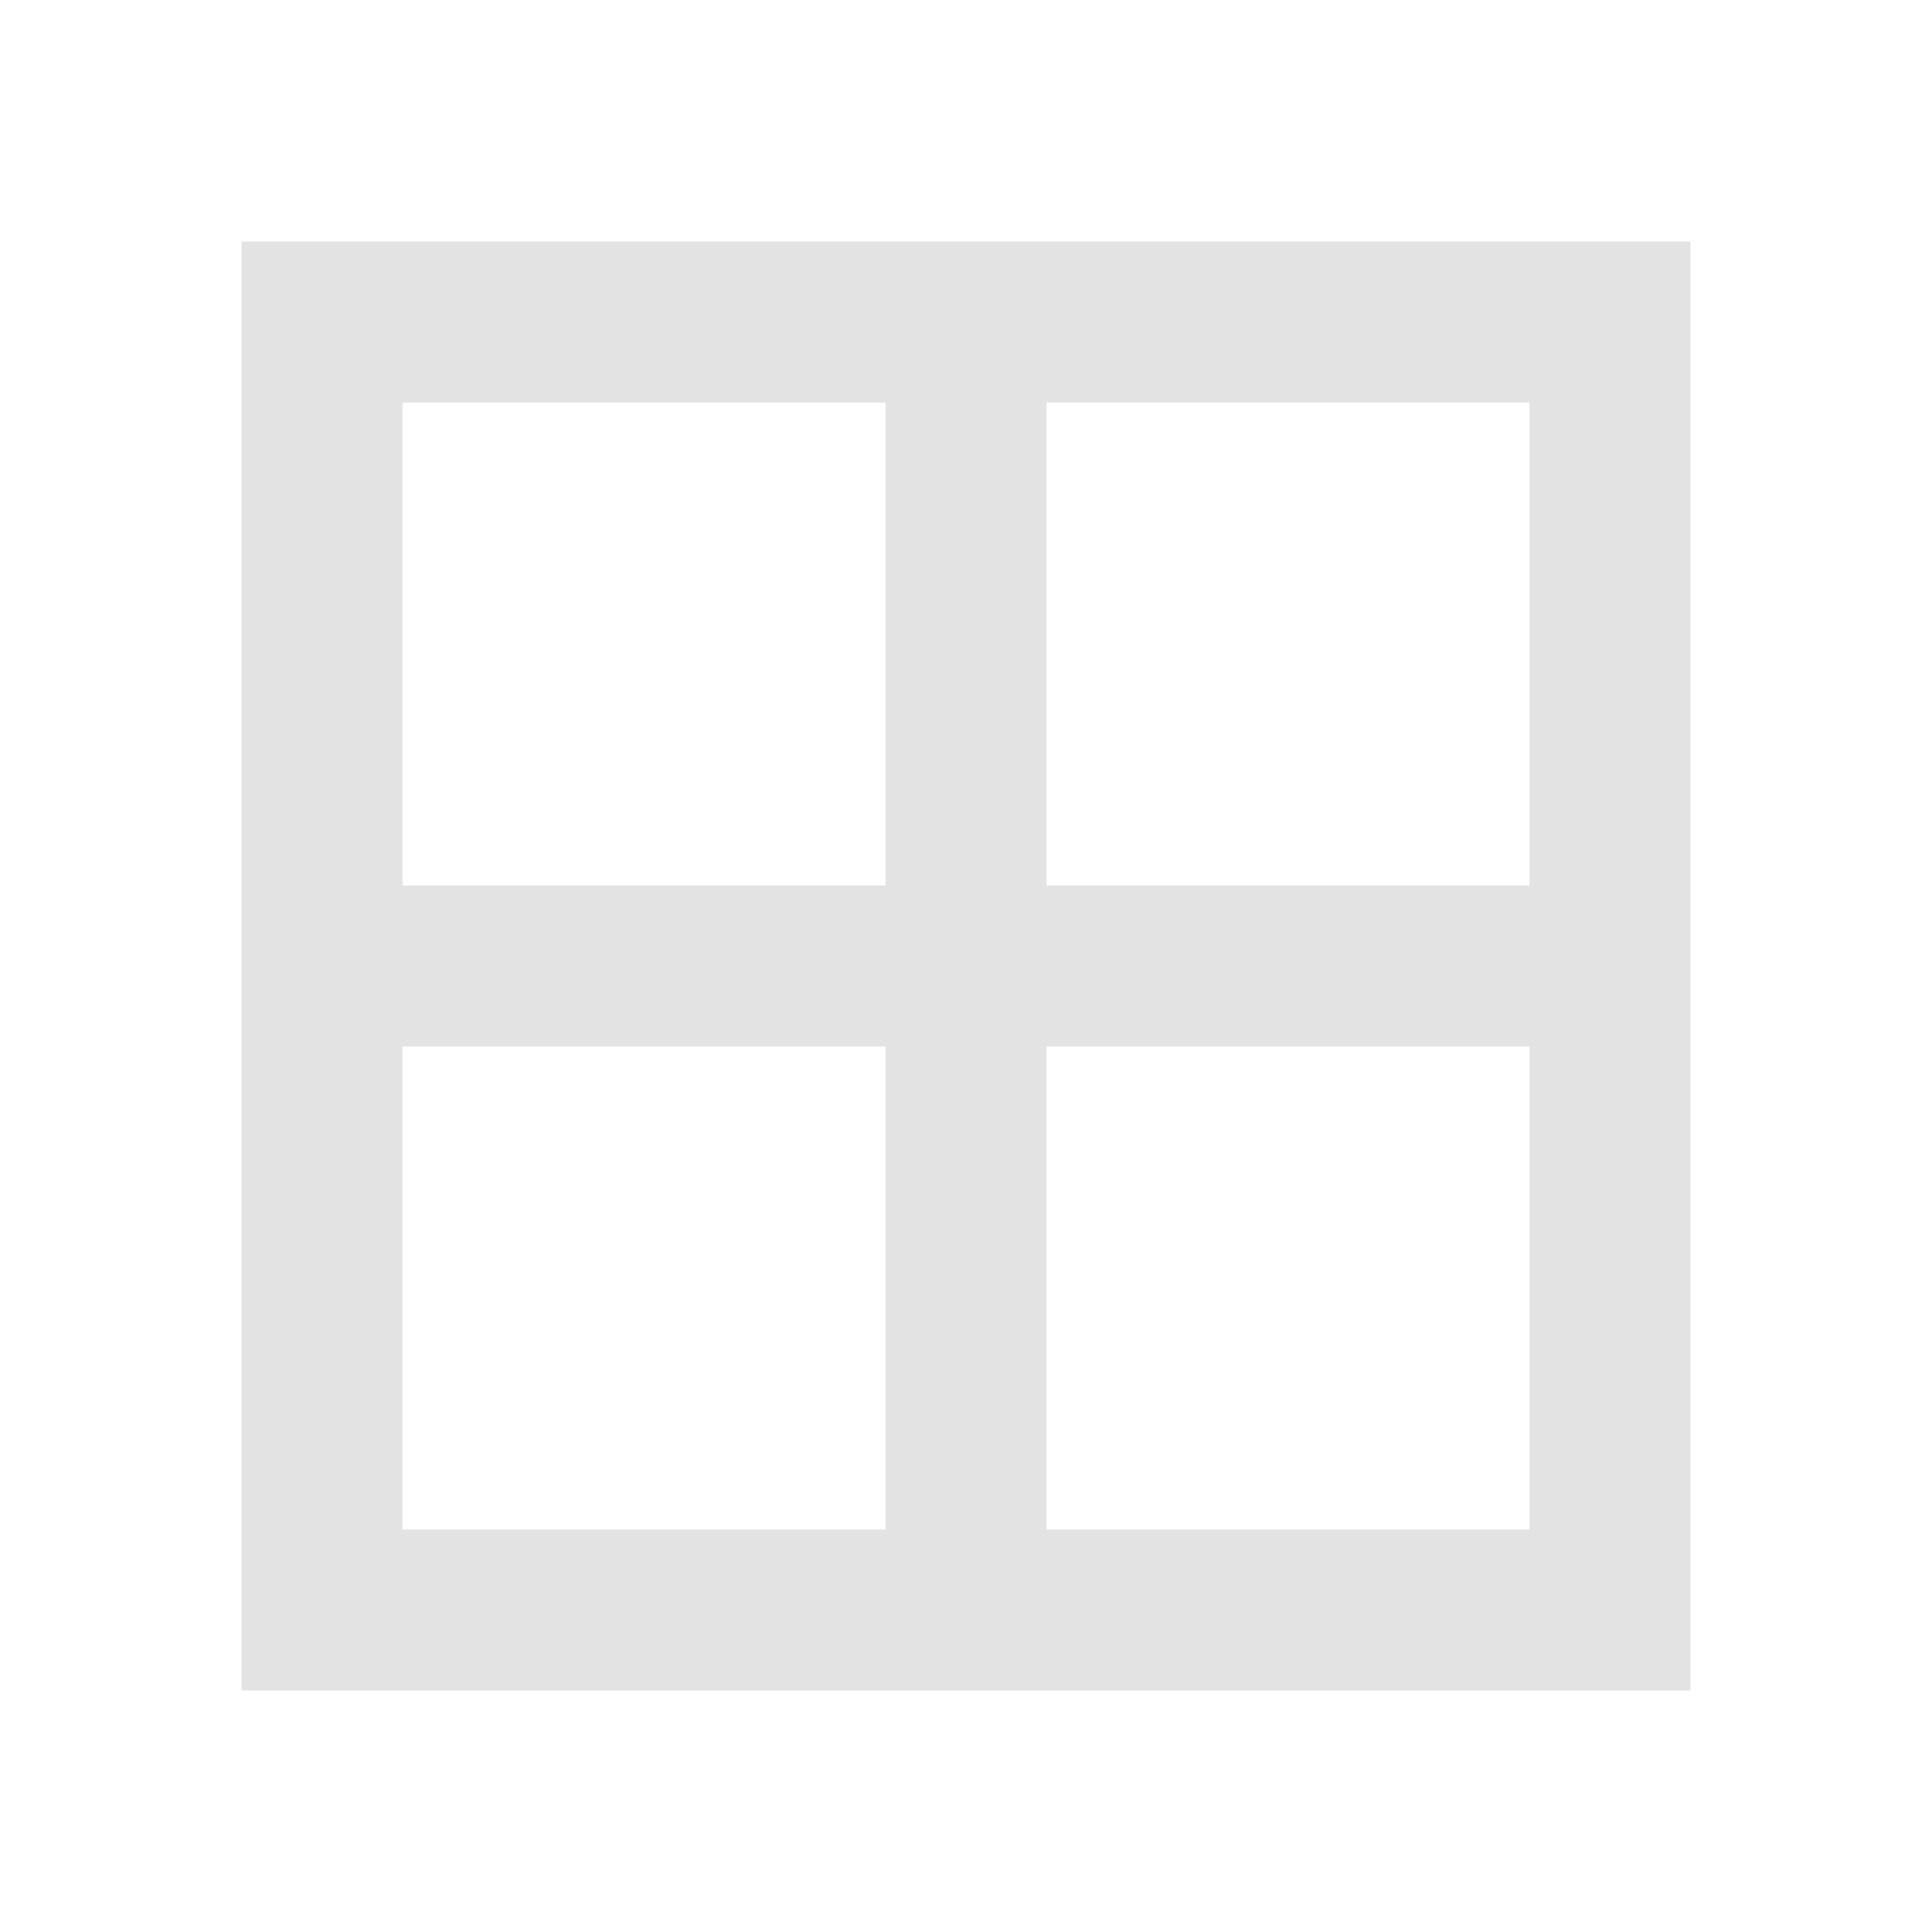
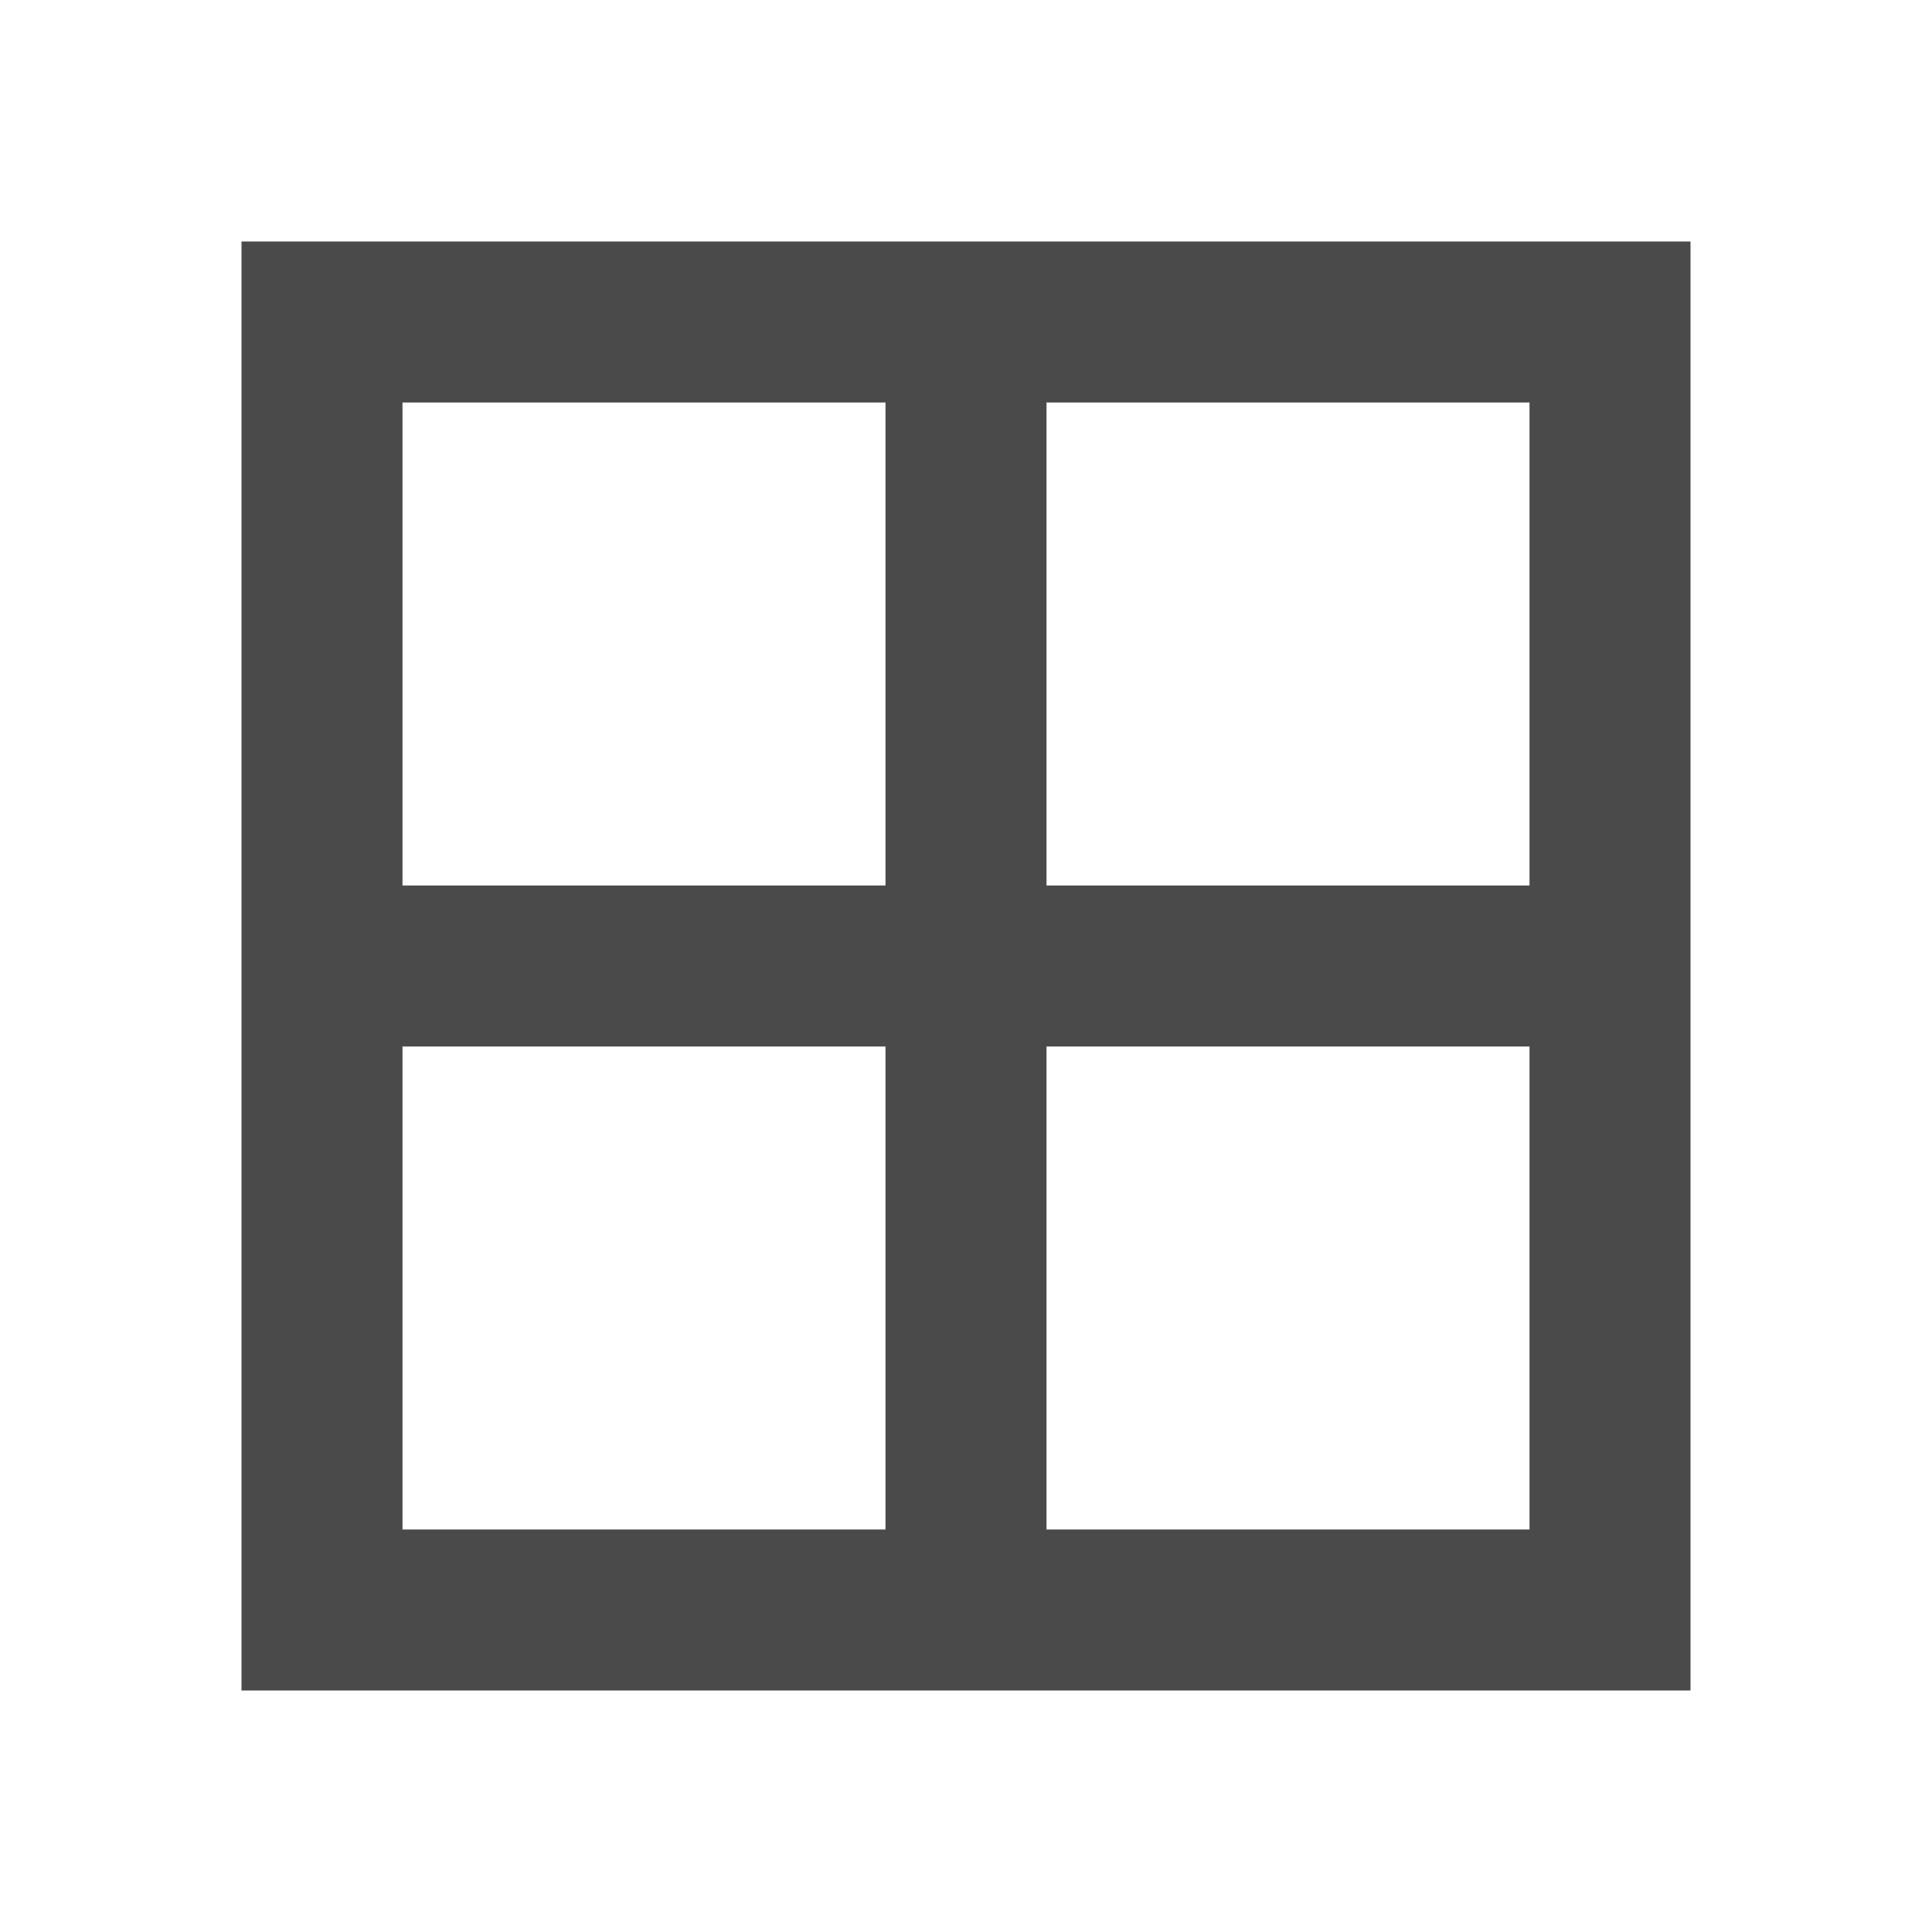
- <svg xmlns="http://www.w3.org/2000/svg" height="24px" viewBox="0 -960 960 960" width="24px" fill="#e3e3e3">
+ <svg xmlns="http://www.w3.org/2000/svg" height="24px" viewBox="0 -960 960 960" width="24px" fill="#4A4A4A">
  <path d="M120-120v-720h720v720H120Zm640-80v-240H520v240h240Zm0-560H520v240h240v-240Zm-560 0v240h240v-240H200Zm0 560h240v-240H200v240Z" />
</svg>
